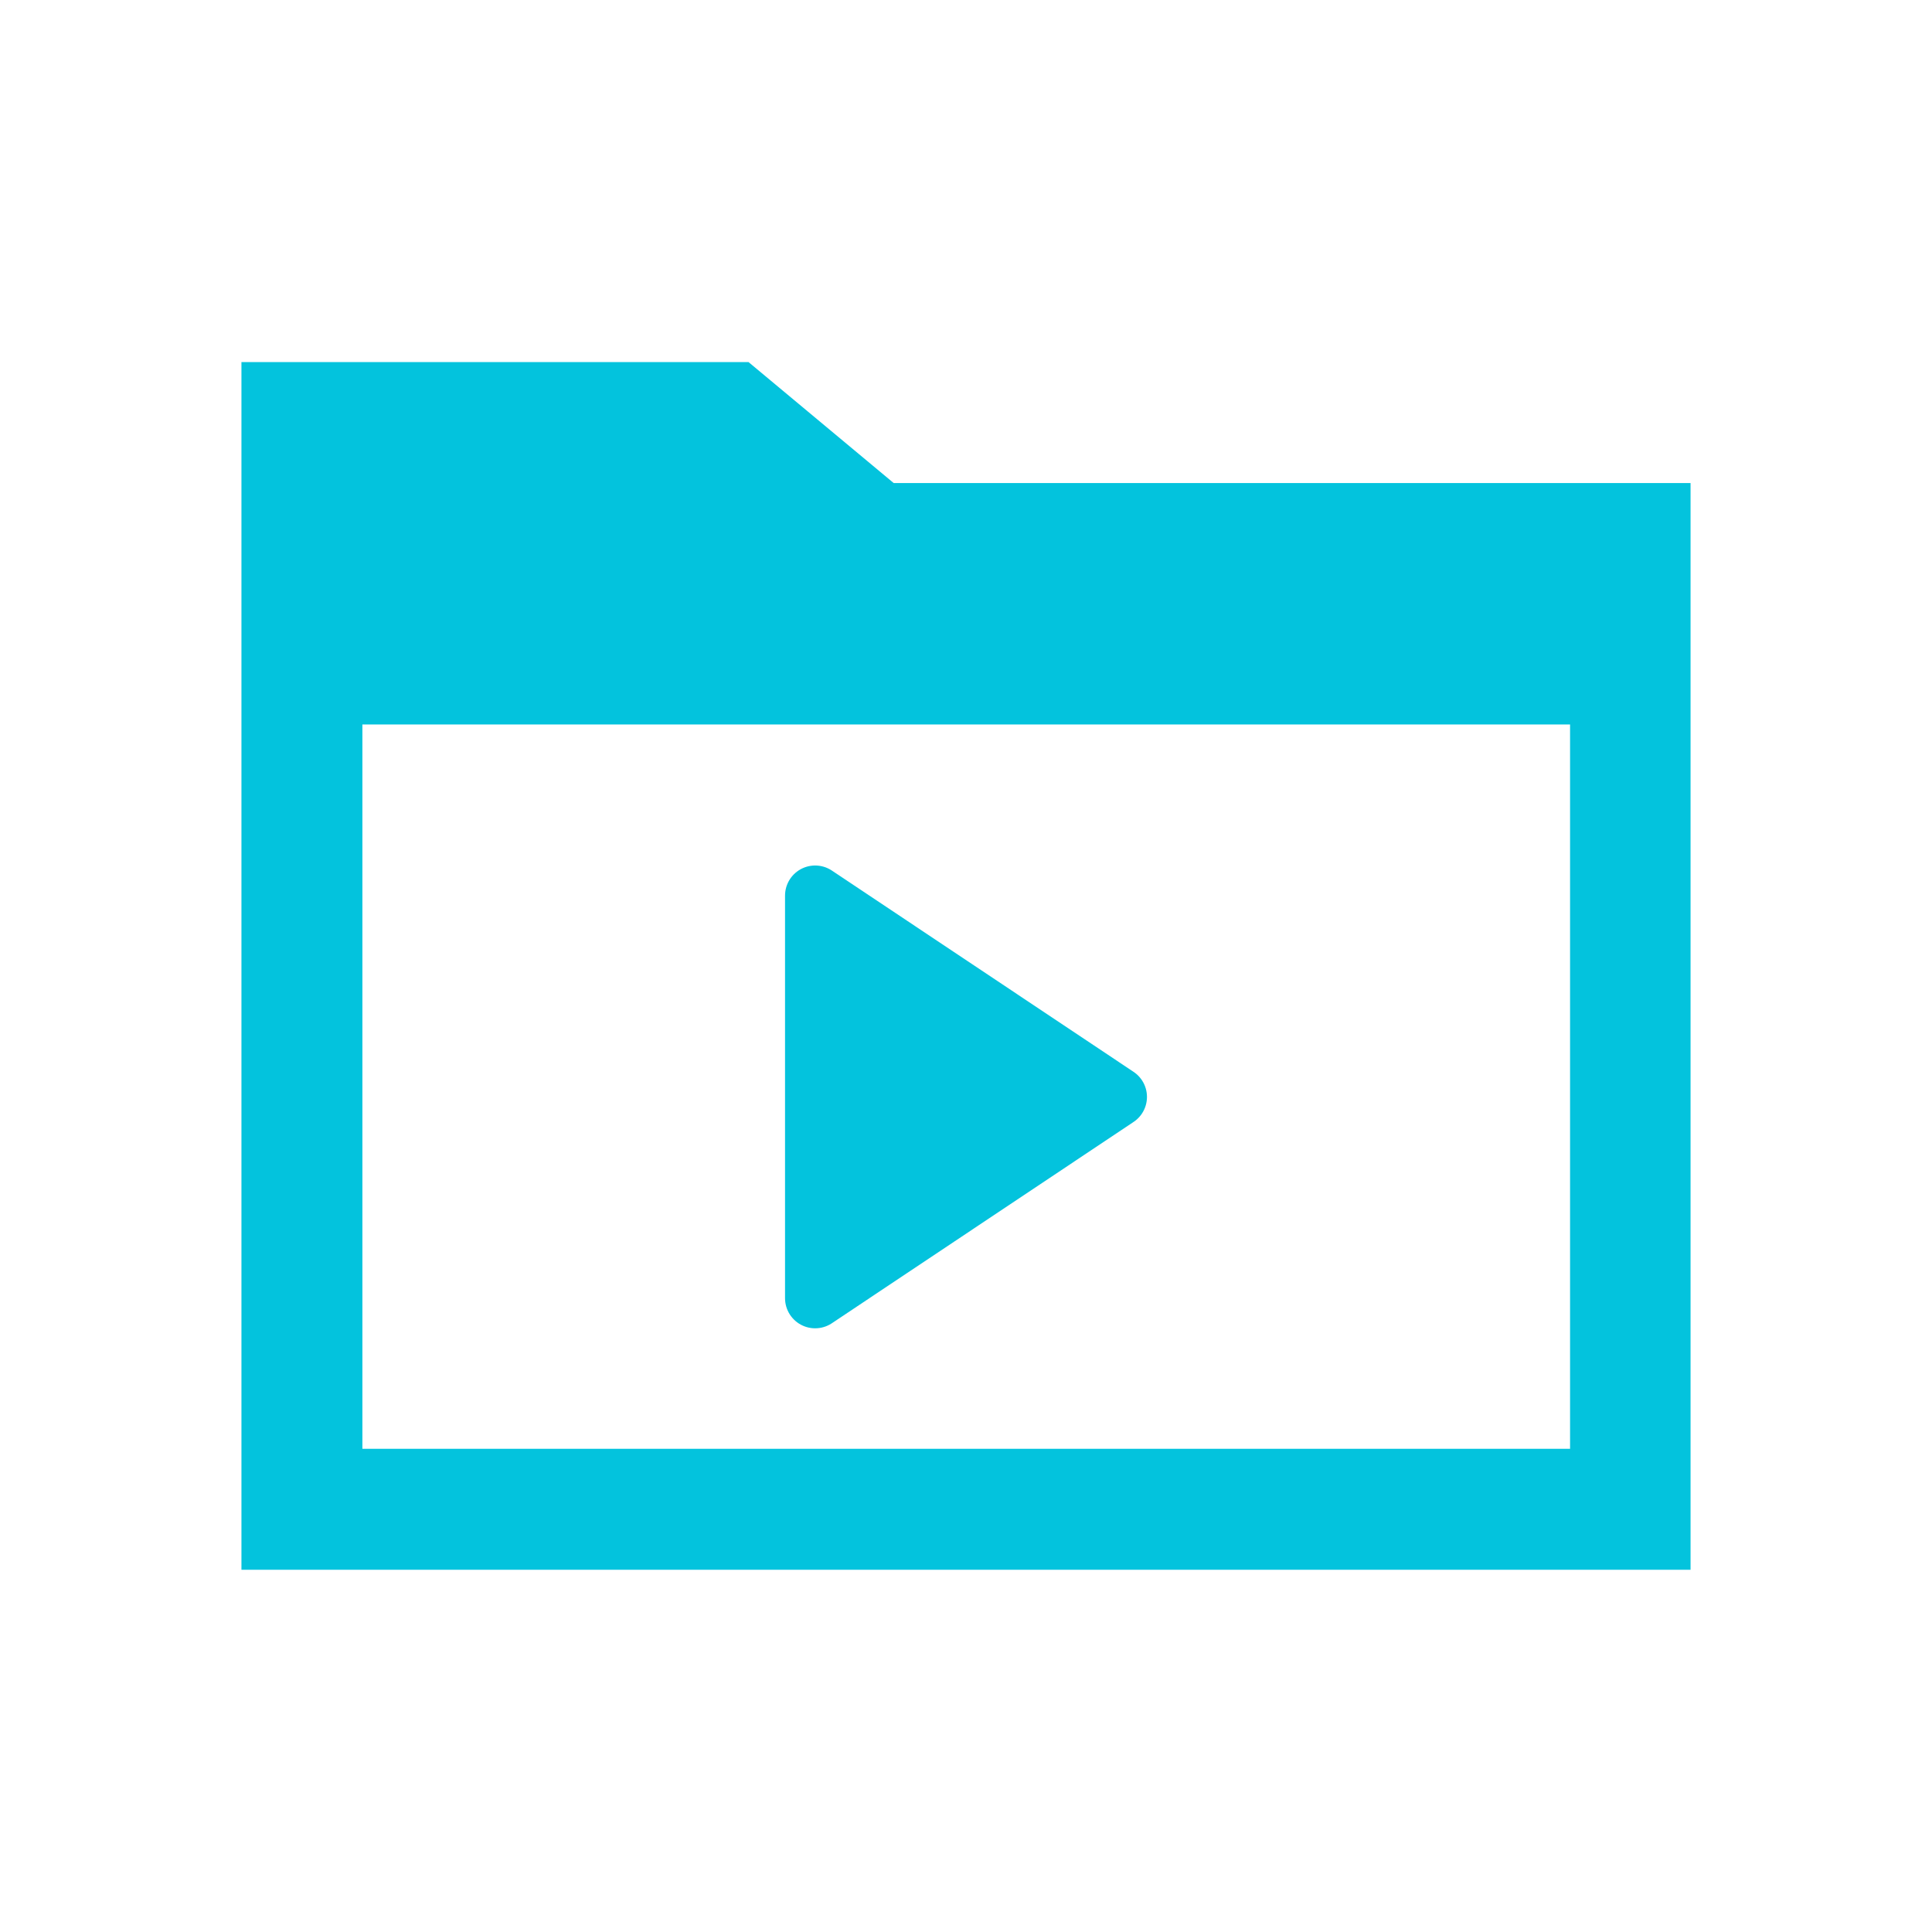
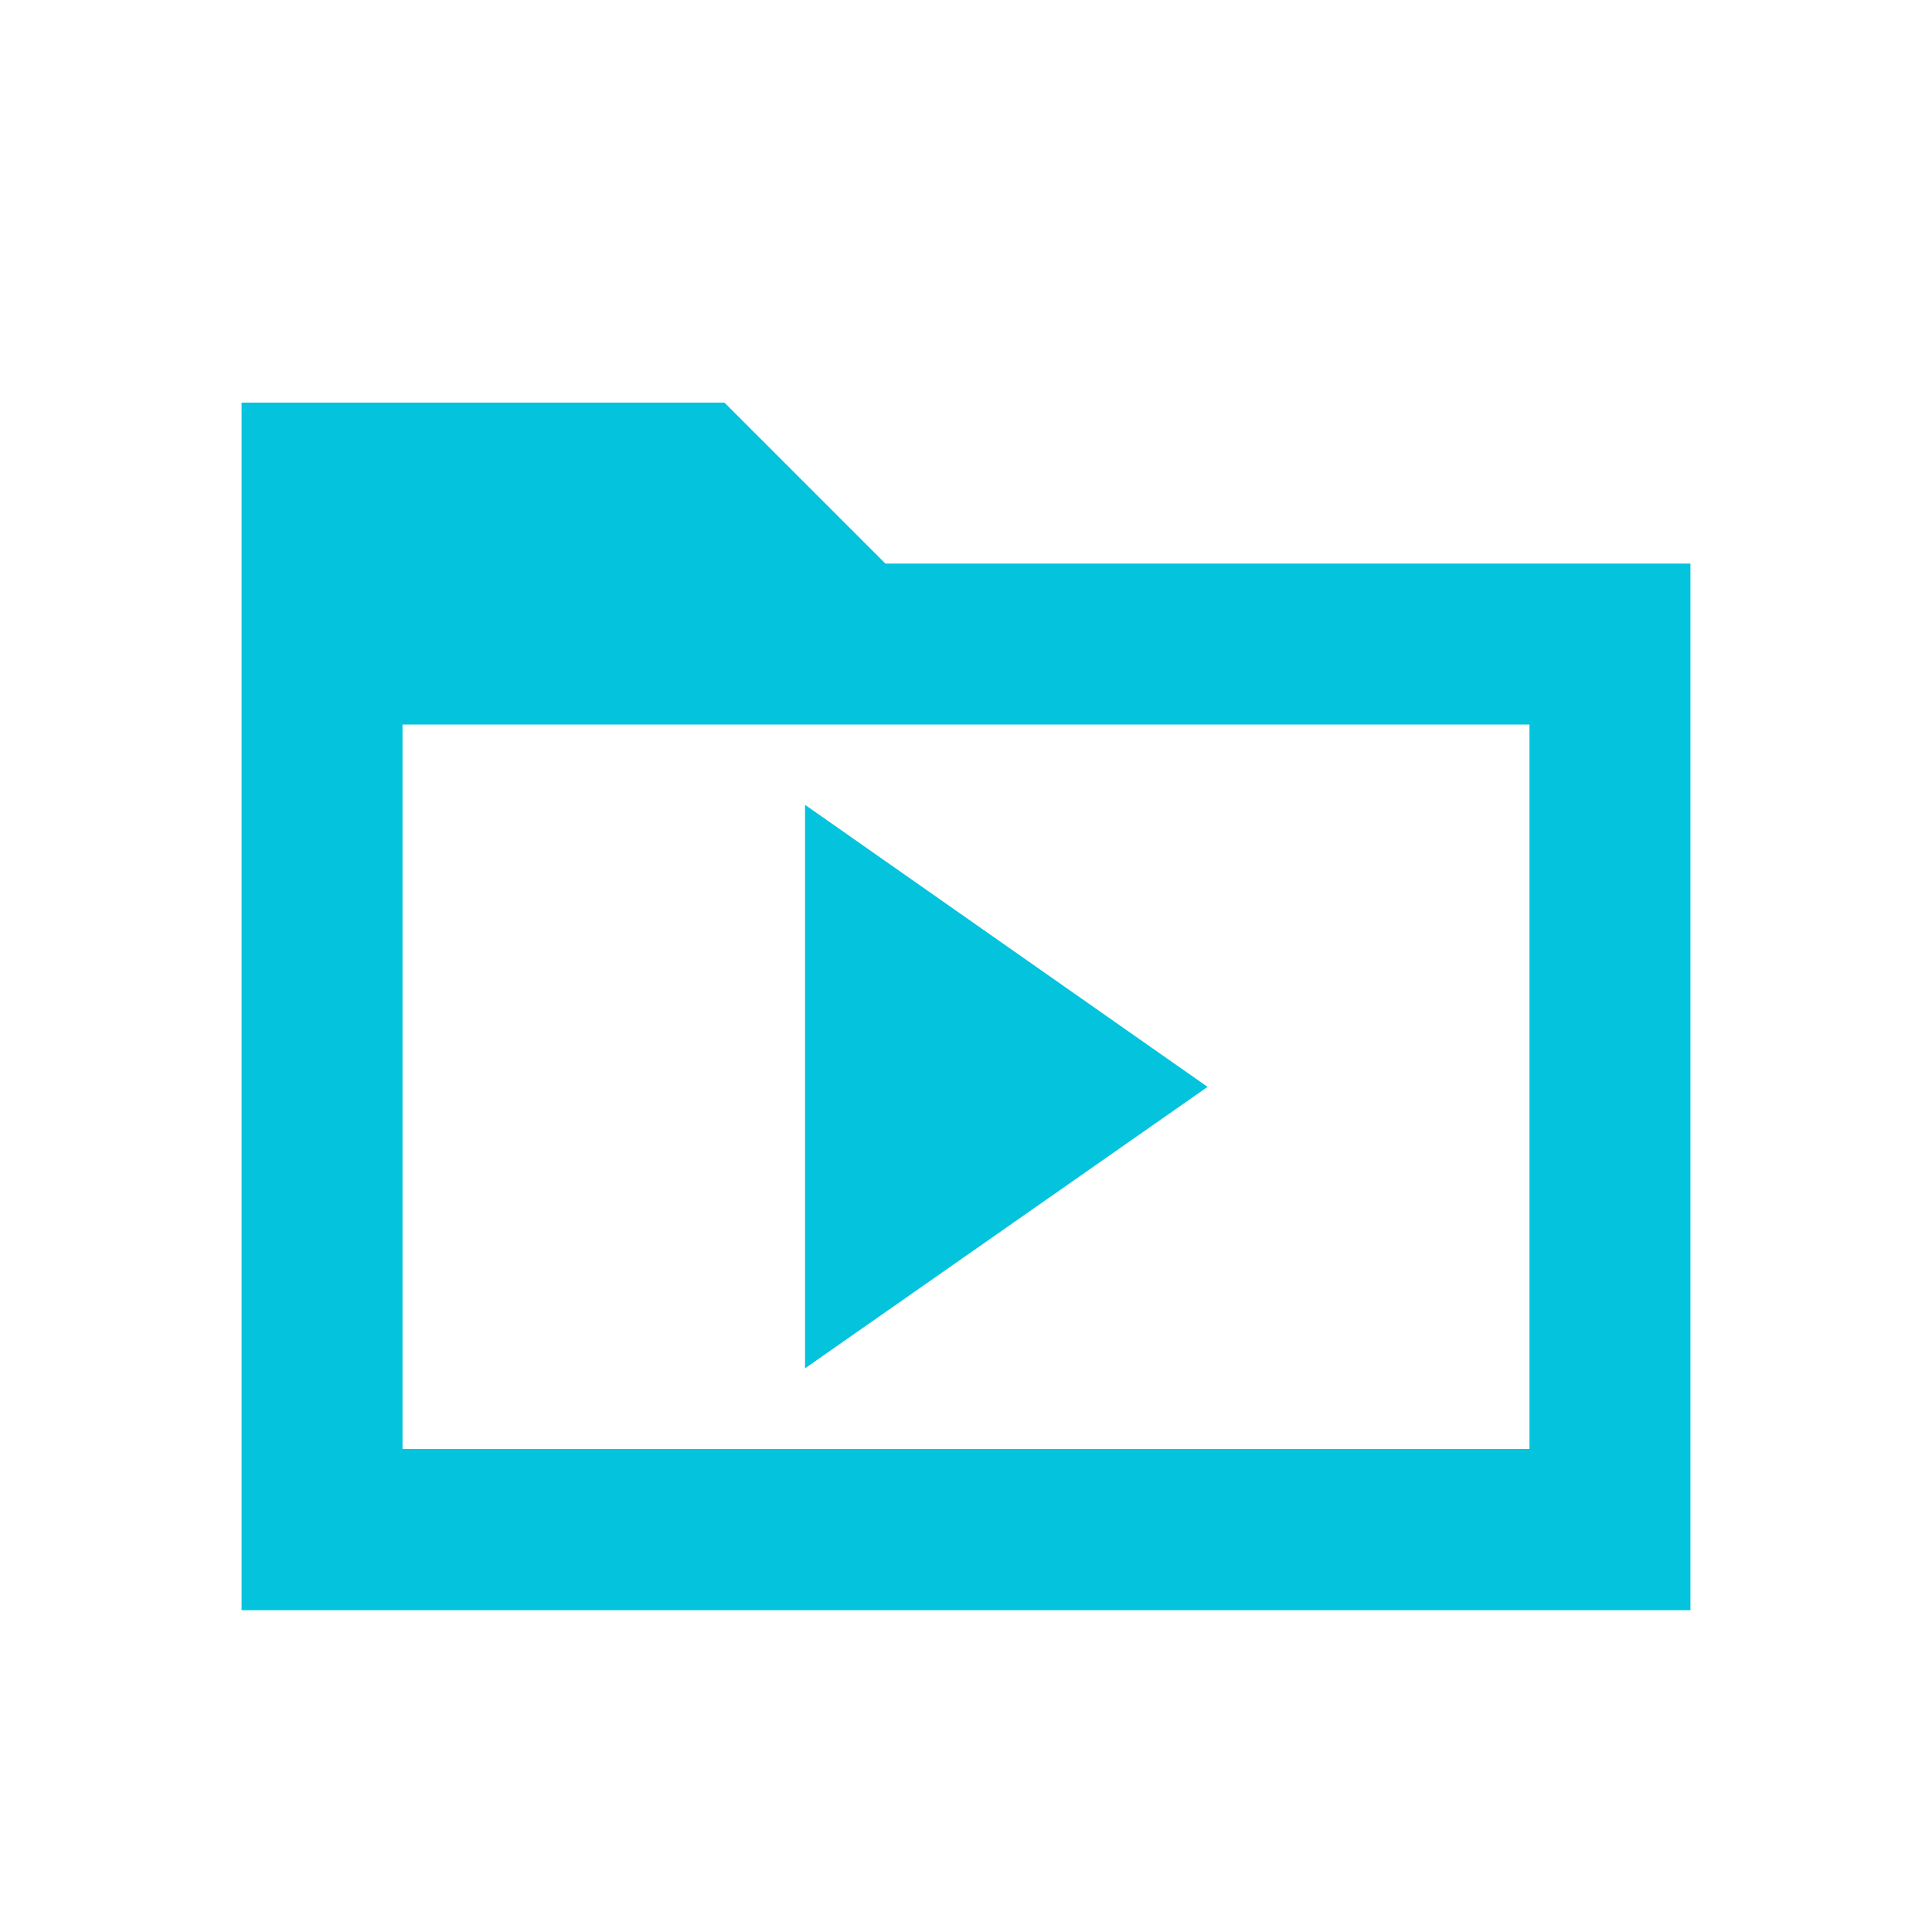
- <svg xmlns="http://www.w3.org/2000/svg" width="16" height="16" viewBox="0 0 4.233 4.233" version="1.1" id="svg16">
+ <svg xmlns="http://www.w3.org/2000/svg" width="24" height="24" viewBox="0 0 6.35 6.35" version="1.1" id="svg16">
  <defs id="defs10" />
  <g id="layer1" transform="translate(0,-292.7667)" style="display:inline">
-     <path style="color:#000000;font-style:normal;font-variant:normal;font-weight:normal;font-stretch:normal;font-size:medium;line-height:normal;font-family:sans-serif;font-variant-ligatures:normal;font-variant-position:normal;font-variant-caps:normal;font-variant-numeric:normal;font-variant-alternates:normal;font-feature-settings:normal;text-indent:0;text-align:start;text-decoration:none;text-decoration-line:none;text-decoration-style:solid;text-decoration-color:#000000;letter-spacing:normal;word-spacing:normal;text-transform:none;writing-mode:lr-tb;direction:ltr;text-orientation:mixed;dominant-baseline:auto;baseline-shift:baseline;text-anchor:start;white-space:normal;shape-padding:0;clip-rule:nonzero;display:inline;overflow:visible;visibility:visible;opacity:1;isolation:auto;mix-blend-mode:normal;color-interpolation:sRGB;color-interpolation-filters:linearRGB;solid-color:#000000;solid-opacity:1;vector-effect:none;fill:#03c3dd;fill-opacity:1;fill-rule:nonzero;stroke:none;stroke-width:0.302;stroke-linecap:square;stroke-linejoin:miter;stroke-miterlimit:4;stroke-dasharray:none;stroke-dashoffset:0;stroke-opacity:1;paint-order:stroke fill markers;color-rendering:auto;image-rendering:auto;shape-rendering:auto;text-rendering:auto;enable-background:accumulate" d="m 0.529,293.56 v 2.646 H 3.704 v -2.381 H 1.958 L 1.64,293.56 Z m 0.265,0.794 H 3.44 v 1.587 H 0.794 Z" id="rect19" />
-     <path style="display:inline;fill:#03c3dd;fill-opacity:1;stroke:#03c3dd;stroke-width:0.132;stroke-linecap:round;stroke-linejoin:round;stroke-miterlimit:4;stroke-dasharray:none;stroke-opacity:1" d="m 1.786,294.729 v 0.882 l 0.661,-0.441 z" id="path818" />
+     <path style="display:inline;fill:#03c3dd;fill-opacity:1;stroke:none;stroke-width:0.132;stroke-linecap:round;stroke-linejoin:round;stroke-miterlimit:4;stroke-dasharray:none;stroke-opacity:1" d="m 2.646,295.412 v 1.852 L 3.969,296.339 Z" id="path818" />
+     <path style="color:#000000;font-style:normal;font-variant:normal;font-weight:normal;font-stretch:normal;font-size:medium;line-height:normal;font-family:sans-serif;font-variant-ligatures:normal;font-variant-position:normal;font-variant-caps:normal;font-variant-numeric:normal;font-variant-alternates:normal;font-feature-settings:normal;text-indent:0;text-align:start;text-decoration:none;text-decoration-line:none;text-decoration-style:solid;text-decoration-color:#000000;letter-spacing:normal;word-spacing:normal;text-transform:none;writing-mode:lr-tb;direction:ltr;text-orientation:mixed;dominant-baseline:auto;baseline-shift:baseline;text-anchor:start;white-space:normal;shape-padding:0;clip-rule:nonzero;display:inline;overflow:visible;visibility:visible;isolation:auto;mix-blend-mode:normal;color-interpolation:sRGB;color-interpolation-filters:linearRGB;solid-color:#000000;solid-opacity:1;vector-effect:none;fill:#03c3dd;fill-opacity:1;fill-rule:nonzero;stroke:none;stroke-width:0.302;stroke-linecap:square;stroke-linejoin:miter;stroke-miterlimit:4;stroke-dasharray:none;stroke-dashoffset:0;stroke-opacity:1;paint-order:stroke fill markers;color-rendering:auto;image-rendering:auto;shape-rendering:auto;text-rendering:auto;enable-background:accumulate" d="m 0.794,294.09 v 3.969 H 5.556 v -3.44 H 2.91 L 2.381,294.09 Z m 0.529,1.058 h 3.704 v 2.381 H 1.323 Z" id="rect19-3" />
  </g>
  <g transform="translate(0,-292.7667)" id="g32" style="display:none">
    <path id="path16" d="m 0.132,294.354 v 1.058" style="fill:none;stroke:#ffc048;stroke-width:0.265;stroke-linecap:butt;stroke-linejoin:miter;stroke-miterlimit:4;stroke-dasharray:none;stroke-opacity:1" />
    <path id="path18" d="m 0.661,293.957 v 1.852" style="fill:none;stroke:#ffc048;stroke-width:0.265;stroke-linecap:butt;stroke-linejoin:miter;stroke-miterlimit:4;stroke-dasharray:none;stroke-opacity:1" />
    <path id="path20" d="m 1.191,293.56 v 2.646" style="fill:none;stroke:#ffc048;stroke-width:0.265;stroke-linecap:butt;stroke-linejoin:miter;stroke-miterlimit:4;stroke-dasharray:none;stroke-opacity:1" />
    <path id="path22" d="m 1.72,293.164 v 3.44" style="fill:none;stroke:#ffc048;stroke-width:0.265;stroke-linecap:butt;stroke-linejoin:miter;stroke-miterlimit:4;stroke-dasharray:none;stroke-opacity:1" />
    <path id="path24" d="m 2.249,293.825 v 2.117" style="fill:none;stroke:#ffc048;stroke-width:0.265;stroke-linecap:butt;stroke-linejoin:miter;stroke-miterlimit:4;stroke-dasharray:none;stroke-opacity:1" />
    <path id="path26" d="m 2.778,294.09 v 1.587" style="fill:none;stroke:#ffc048;stroke-width:0.265;stroke-linecap:butt;stroke-linejoin:miter;stroke-miterlimit:4;stroke-dasharray:none;stroke-opacity:1" />
    <path id="path28" d="m 3.307,294.354 v 1.058" style="fill:none;stroke:#ffc048;stroke-width:0.265;stroke-linecap:butt;stroke-linejoin:miter;stroke-miterlimit:4;stroke-dasharray:none;stroke-opacity:1" />
    <path id="path30" d="m 3.836,294.619 v 0.529" style="fill:none;stroke:#ffc048;stroke-width:0.265;stroke-linecap:butt;stroke-linejoin:miter;stroke-miterlimit:4;stroke-dasharray:none;stroke-opacity:1" />
  </g>
</svg>
